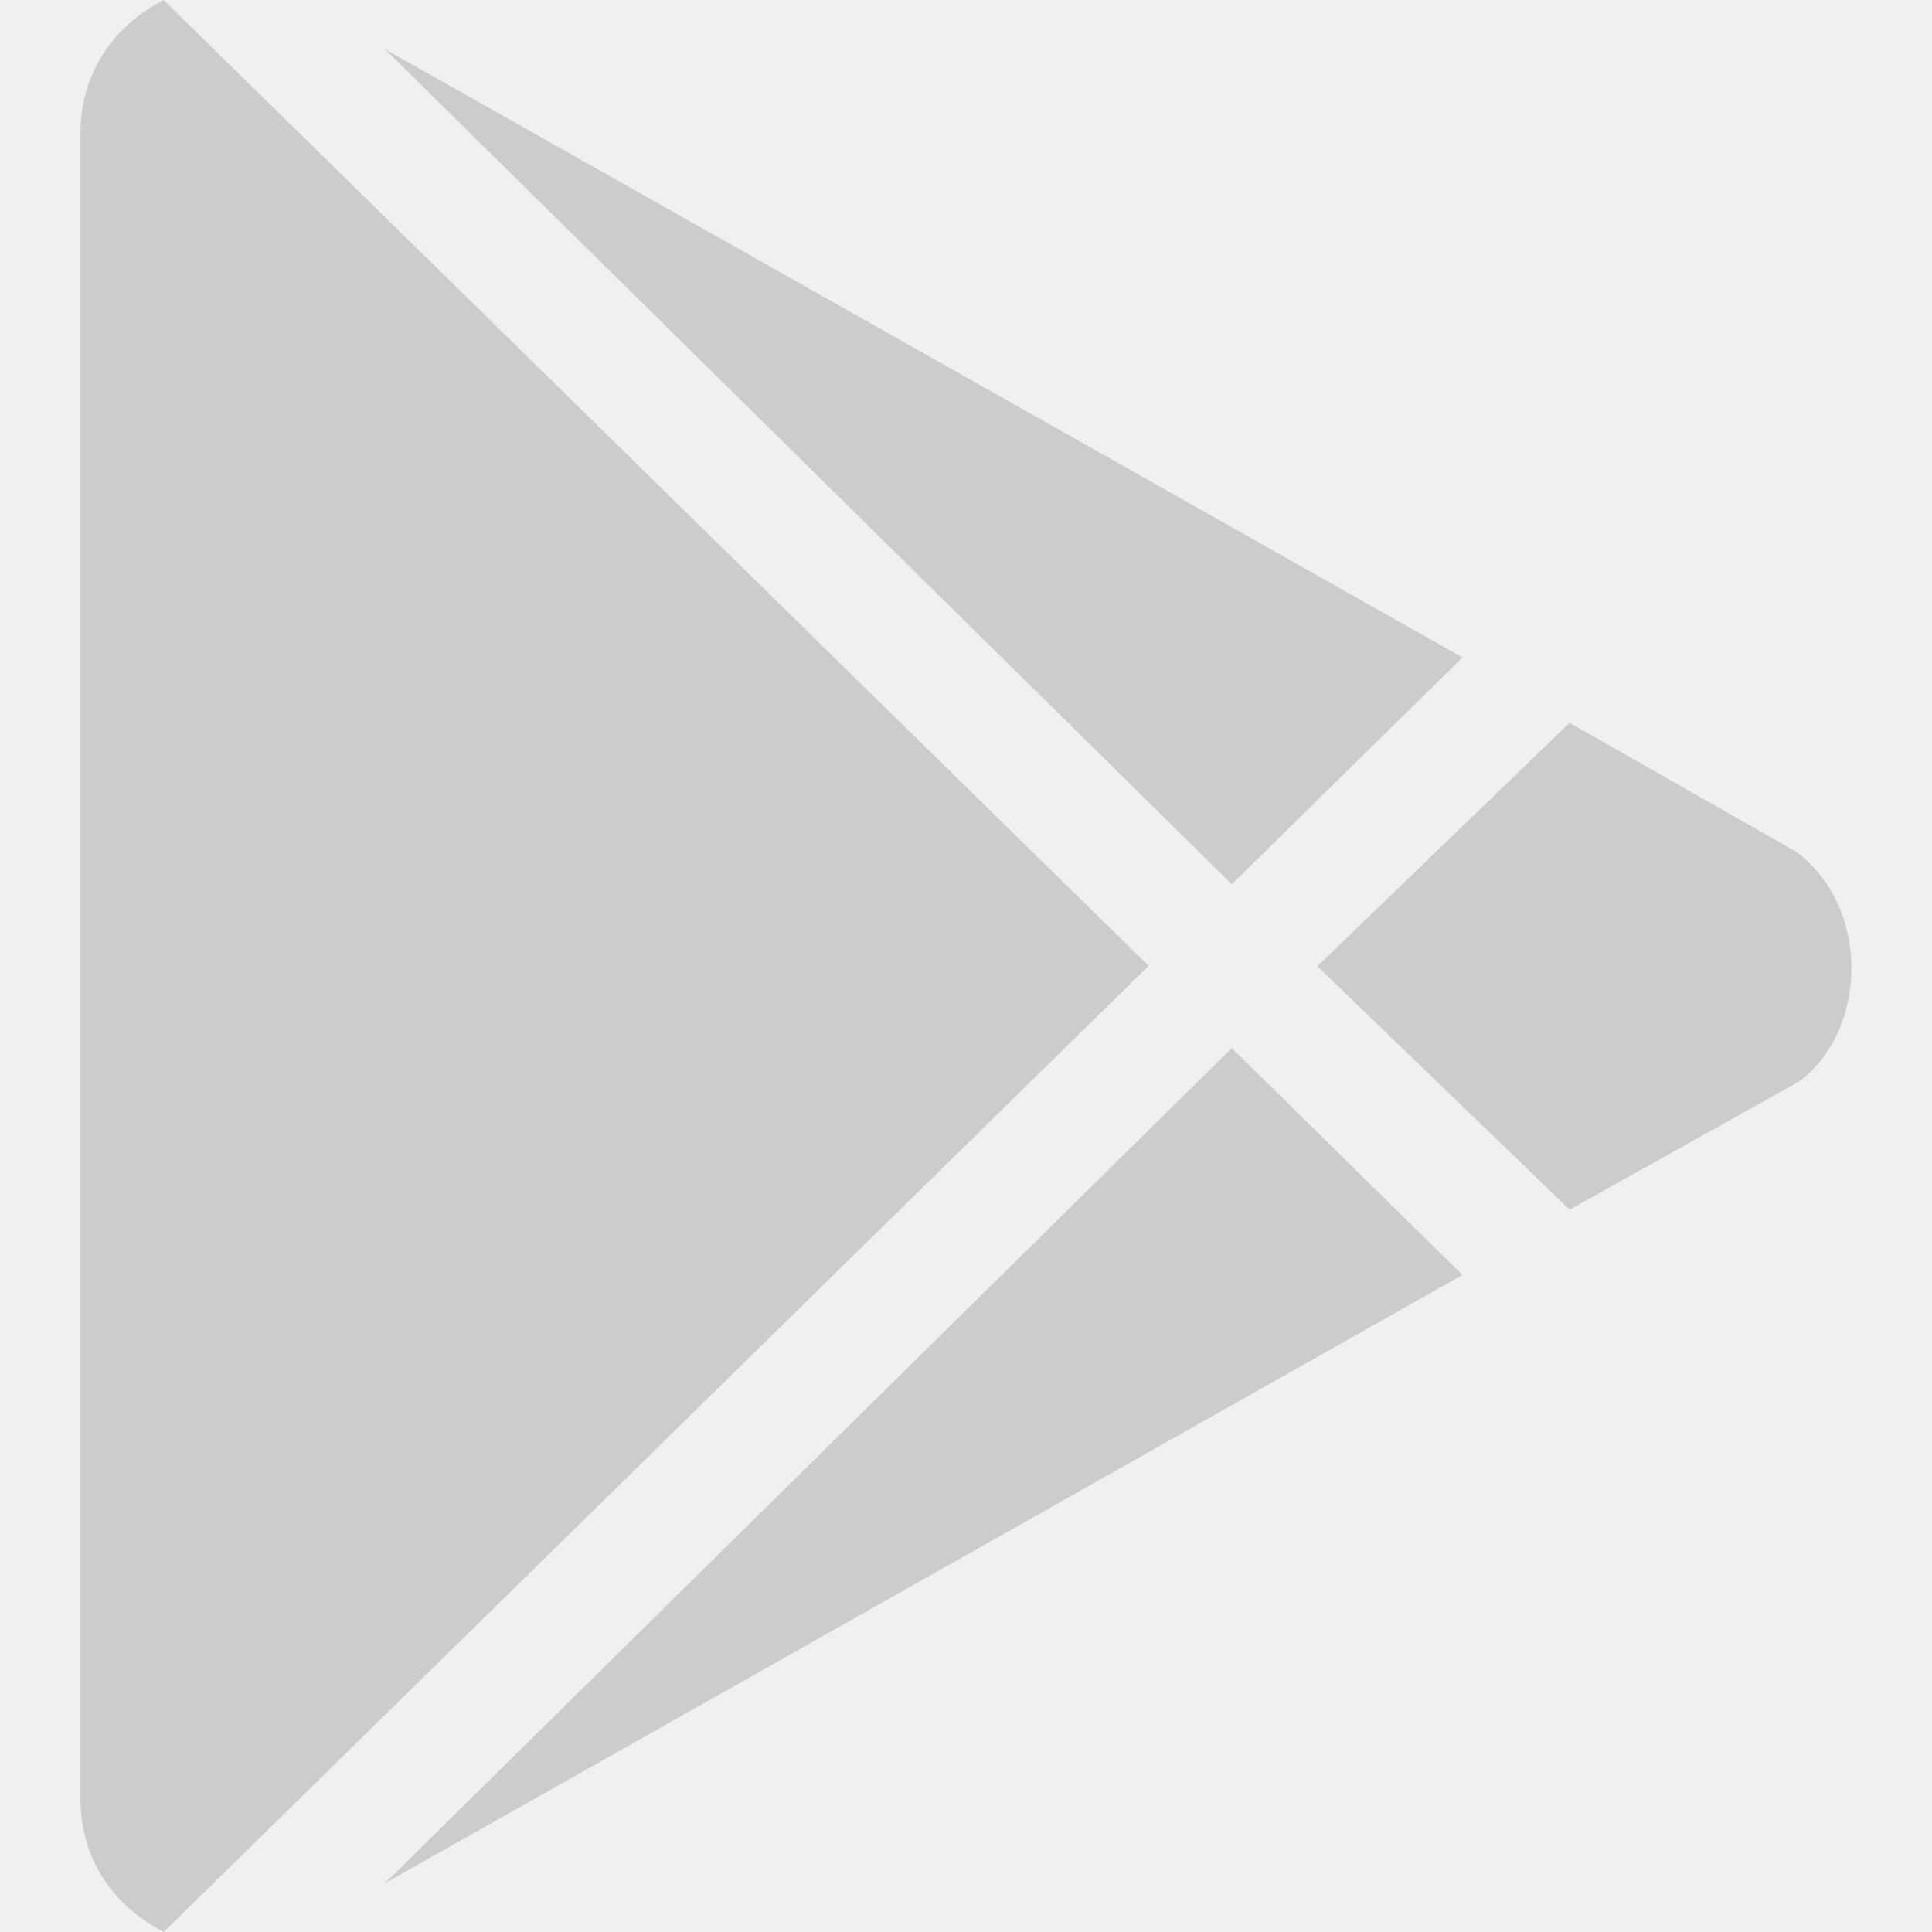
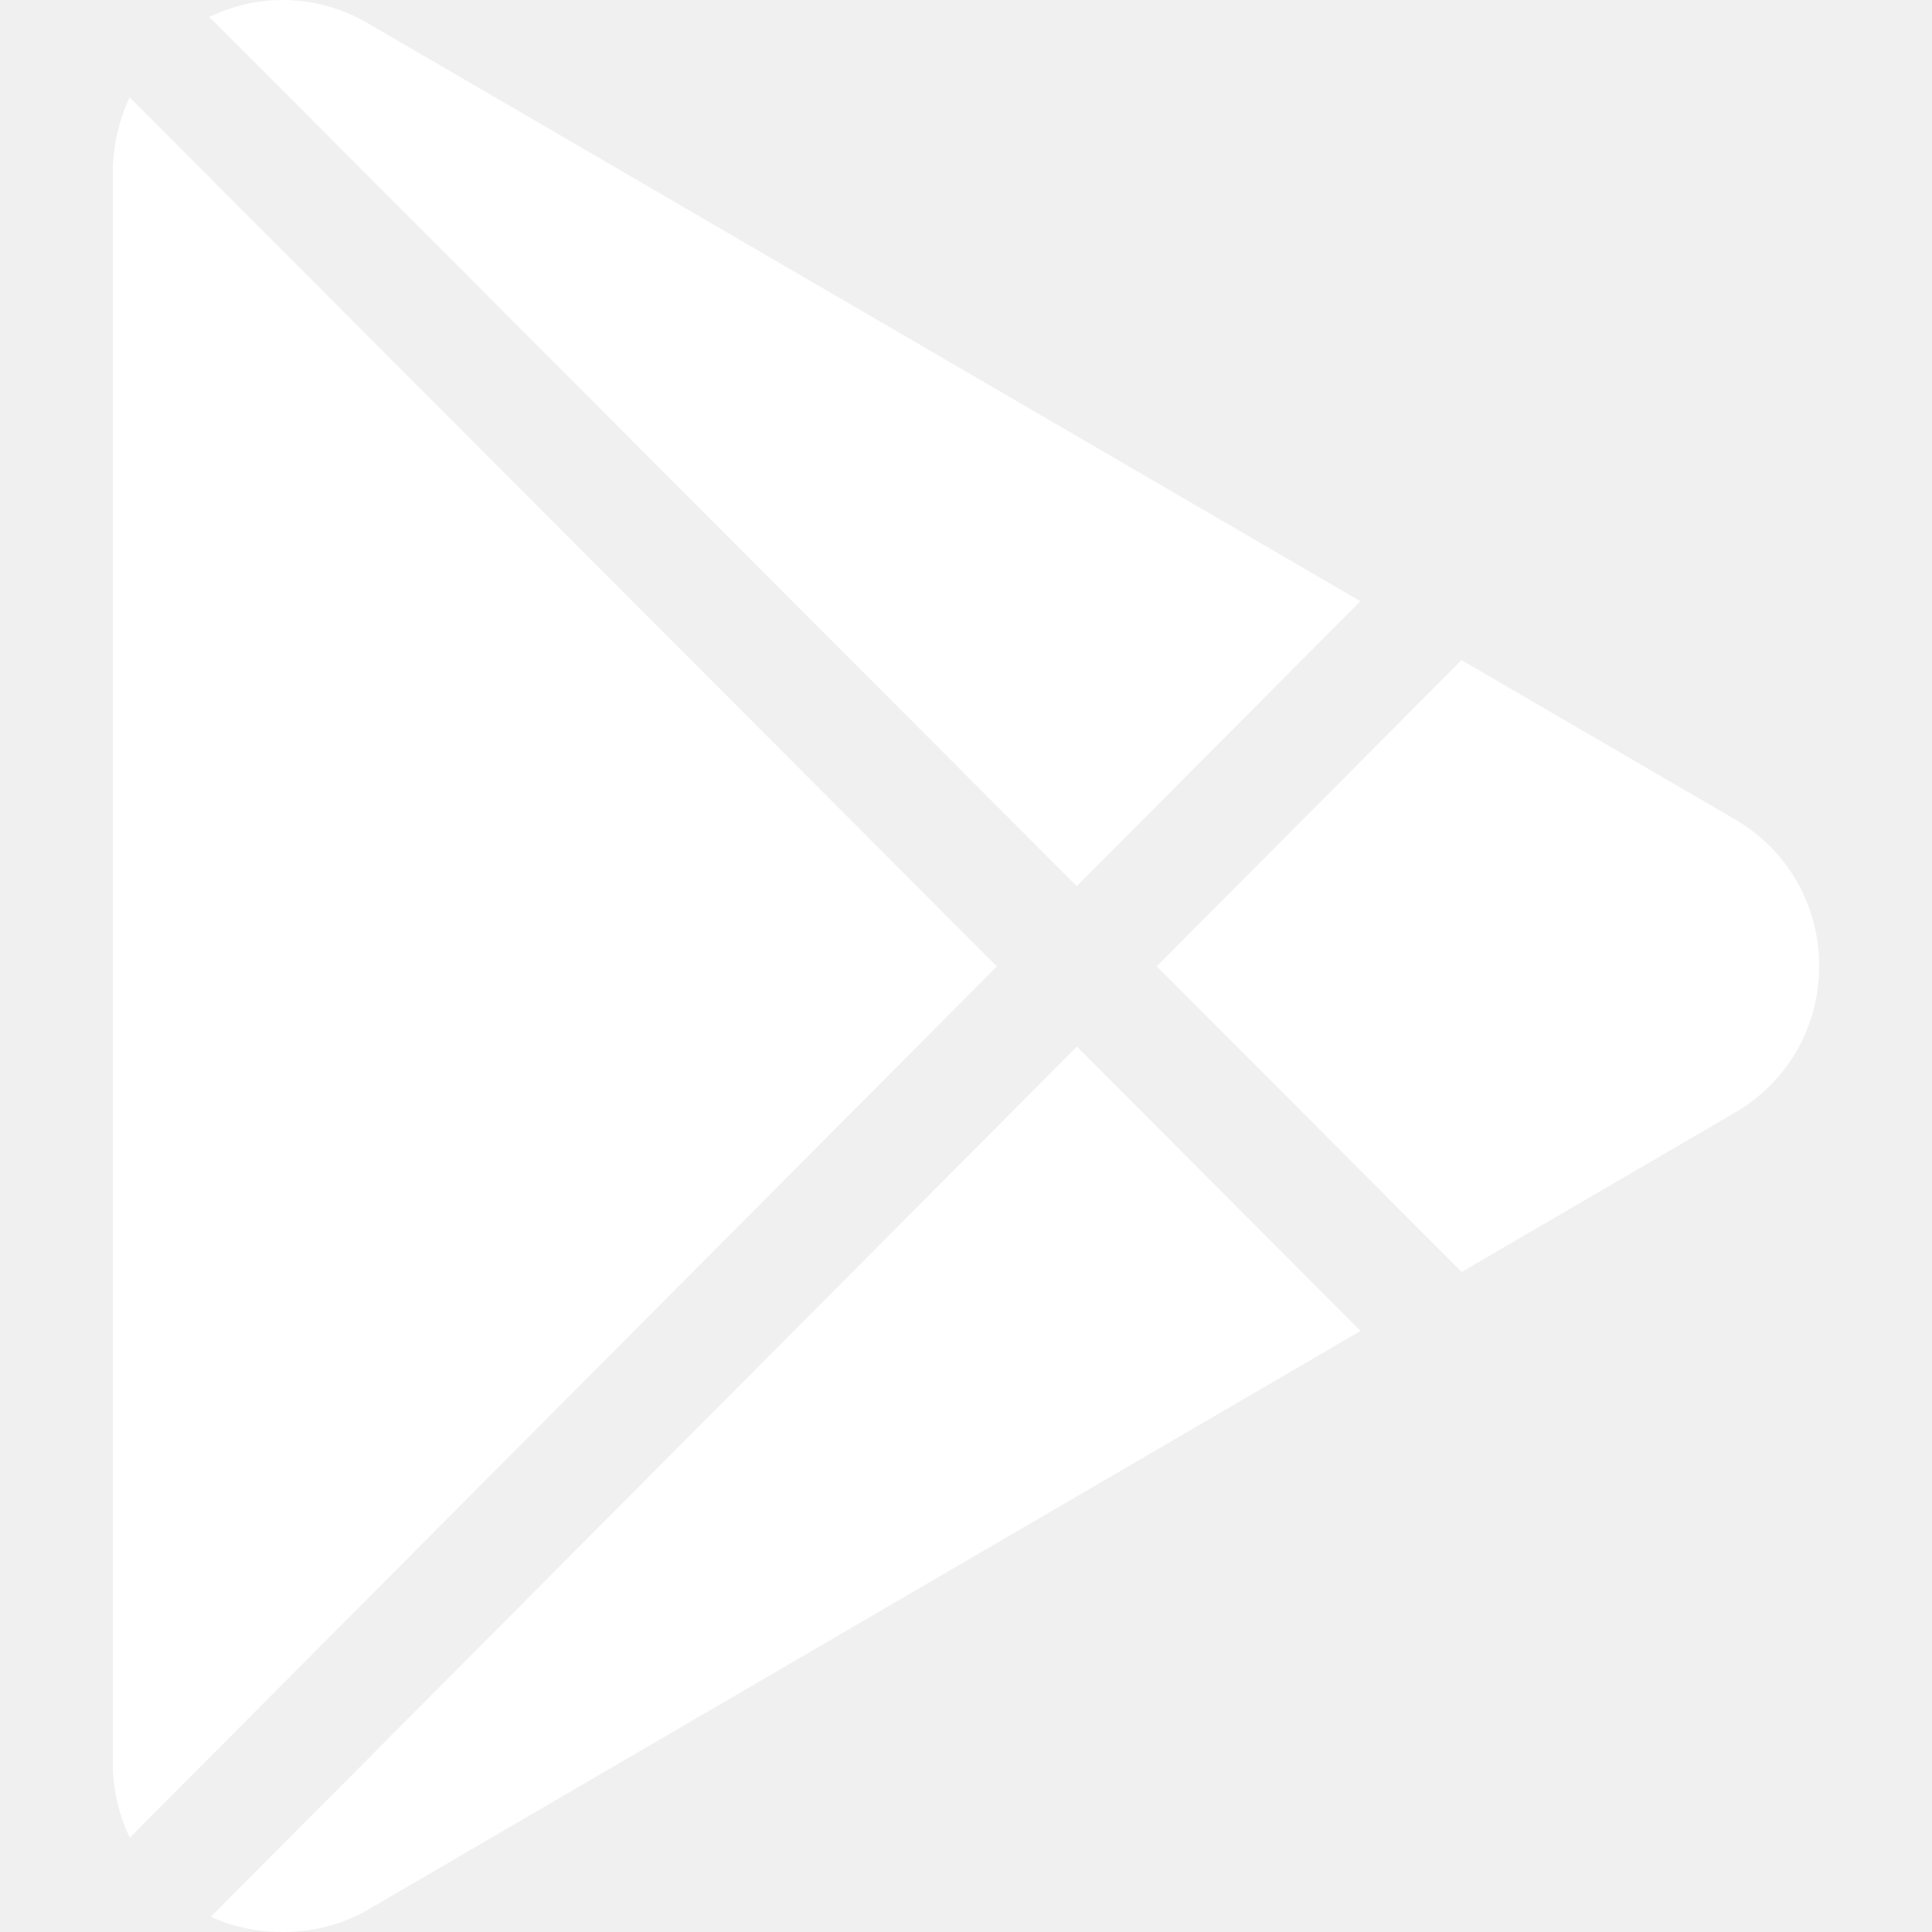
- <svg xmlns="http://www.w3.org/2000/svg" id="Bold" enable-background="new 0 0 24 24" height="512px" viewBox="0 0 24 24" width="512px" class="">
+ <svg xmlns="http://www.w3.org/2000/svg" version="1.1" id="Capa_1" x="0px" y="0px" viewBox="0 0 511.995 511.995" style="enable-background:new 0 0 511.995 511.995;" xml:space="preserve" width="512px" height="512px">
  <g>
-     <path d="m18.168 15.838-2.866-2.818-10.521 10.375z" data-original="#000000" class="active-path" data-old_color="#000000" fill="#CCCCCC" />
-     <path d="m18.168 8.167-13.387-7.557 10.521 10.375z" data-original="#000000" class="active-path" data-old_color="#000000" fill="#CCCCCC" />
-     <path d="m22.363 13.427c.858-.67.858-2.18-.057-2.85l-2.808-1.598-3.133 3.024 3.133 3.024z" data-original="#000000" class="active-path" data-old_color="#000000" fill="#CCCCCC" />
-     <path d="m2.034 24 12.234-12.002-12.234-11.997v-.001c-.619.319-1.034.9-1.034 1.655v20.69c0 .755.415 1.336 1.034 1.655z" data-original="#000000" class="active-path" data-old_color="#000000" fill="#CCCCCC" />
+     <g>
+       <path d="M98.102,6.525c-13.19-7.94-28.91-8.65-42.62-2.04l229.87,230.36l75.16-75.51L98.102,6.525z M34.362,25.805   c-2.9,6.14-4.46,12.97-4.46,20v421.38c0,7.06,1.57,13.79,4.5,19.8l229.78-230.87L34.362,25.805z M285.383,277.355l-229.5,230.59   c6.09,2.82,12.57,4.05,19.04,4.05c7.99,0,15.96-1.91,23.18-6.25l262.46-153.04L285.383,277.355z M460.453,217.535   c-0.09-0.06-0.19-0.12-0.28-0.17l-72.86-42.43l-80.77,81.15l80.82,80.99c0,0,73-42.56,73.09-42.61   c13.55-8.23,21.64-22.61,21.64-38.47S474.003,225.755,460.453,217.535z" data-original="#000000" class="active-path" data-old_color="#000000" fill="#FFFFFF" />
+     </g>
  </g>
</svg>
